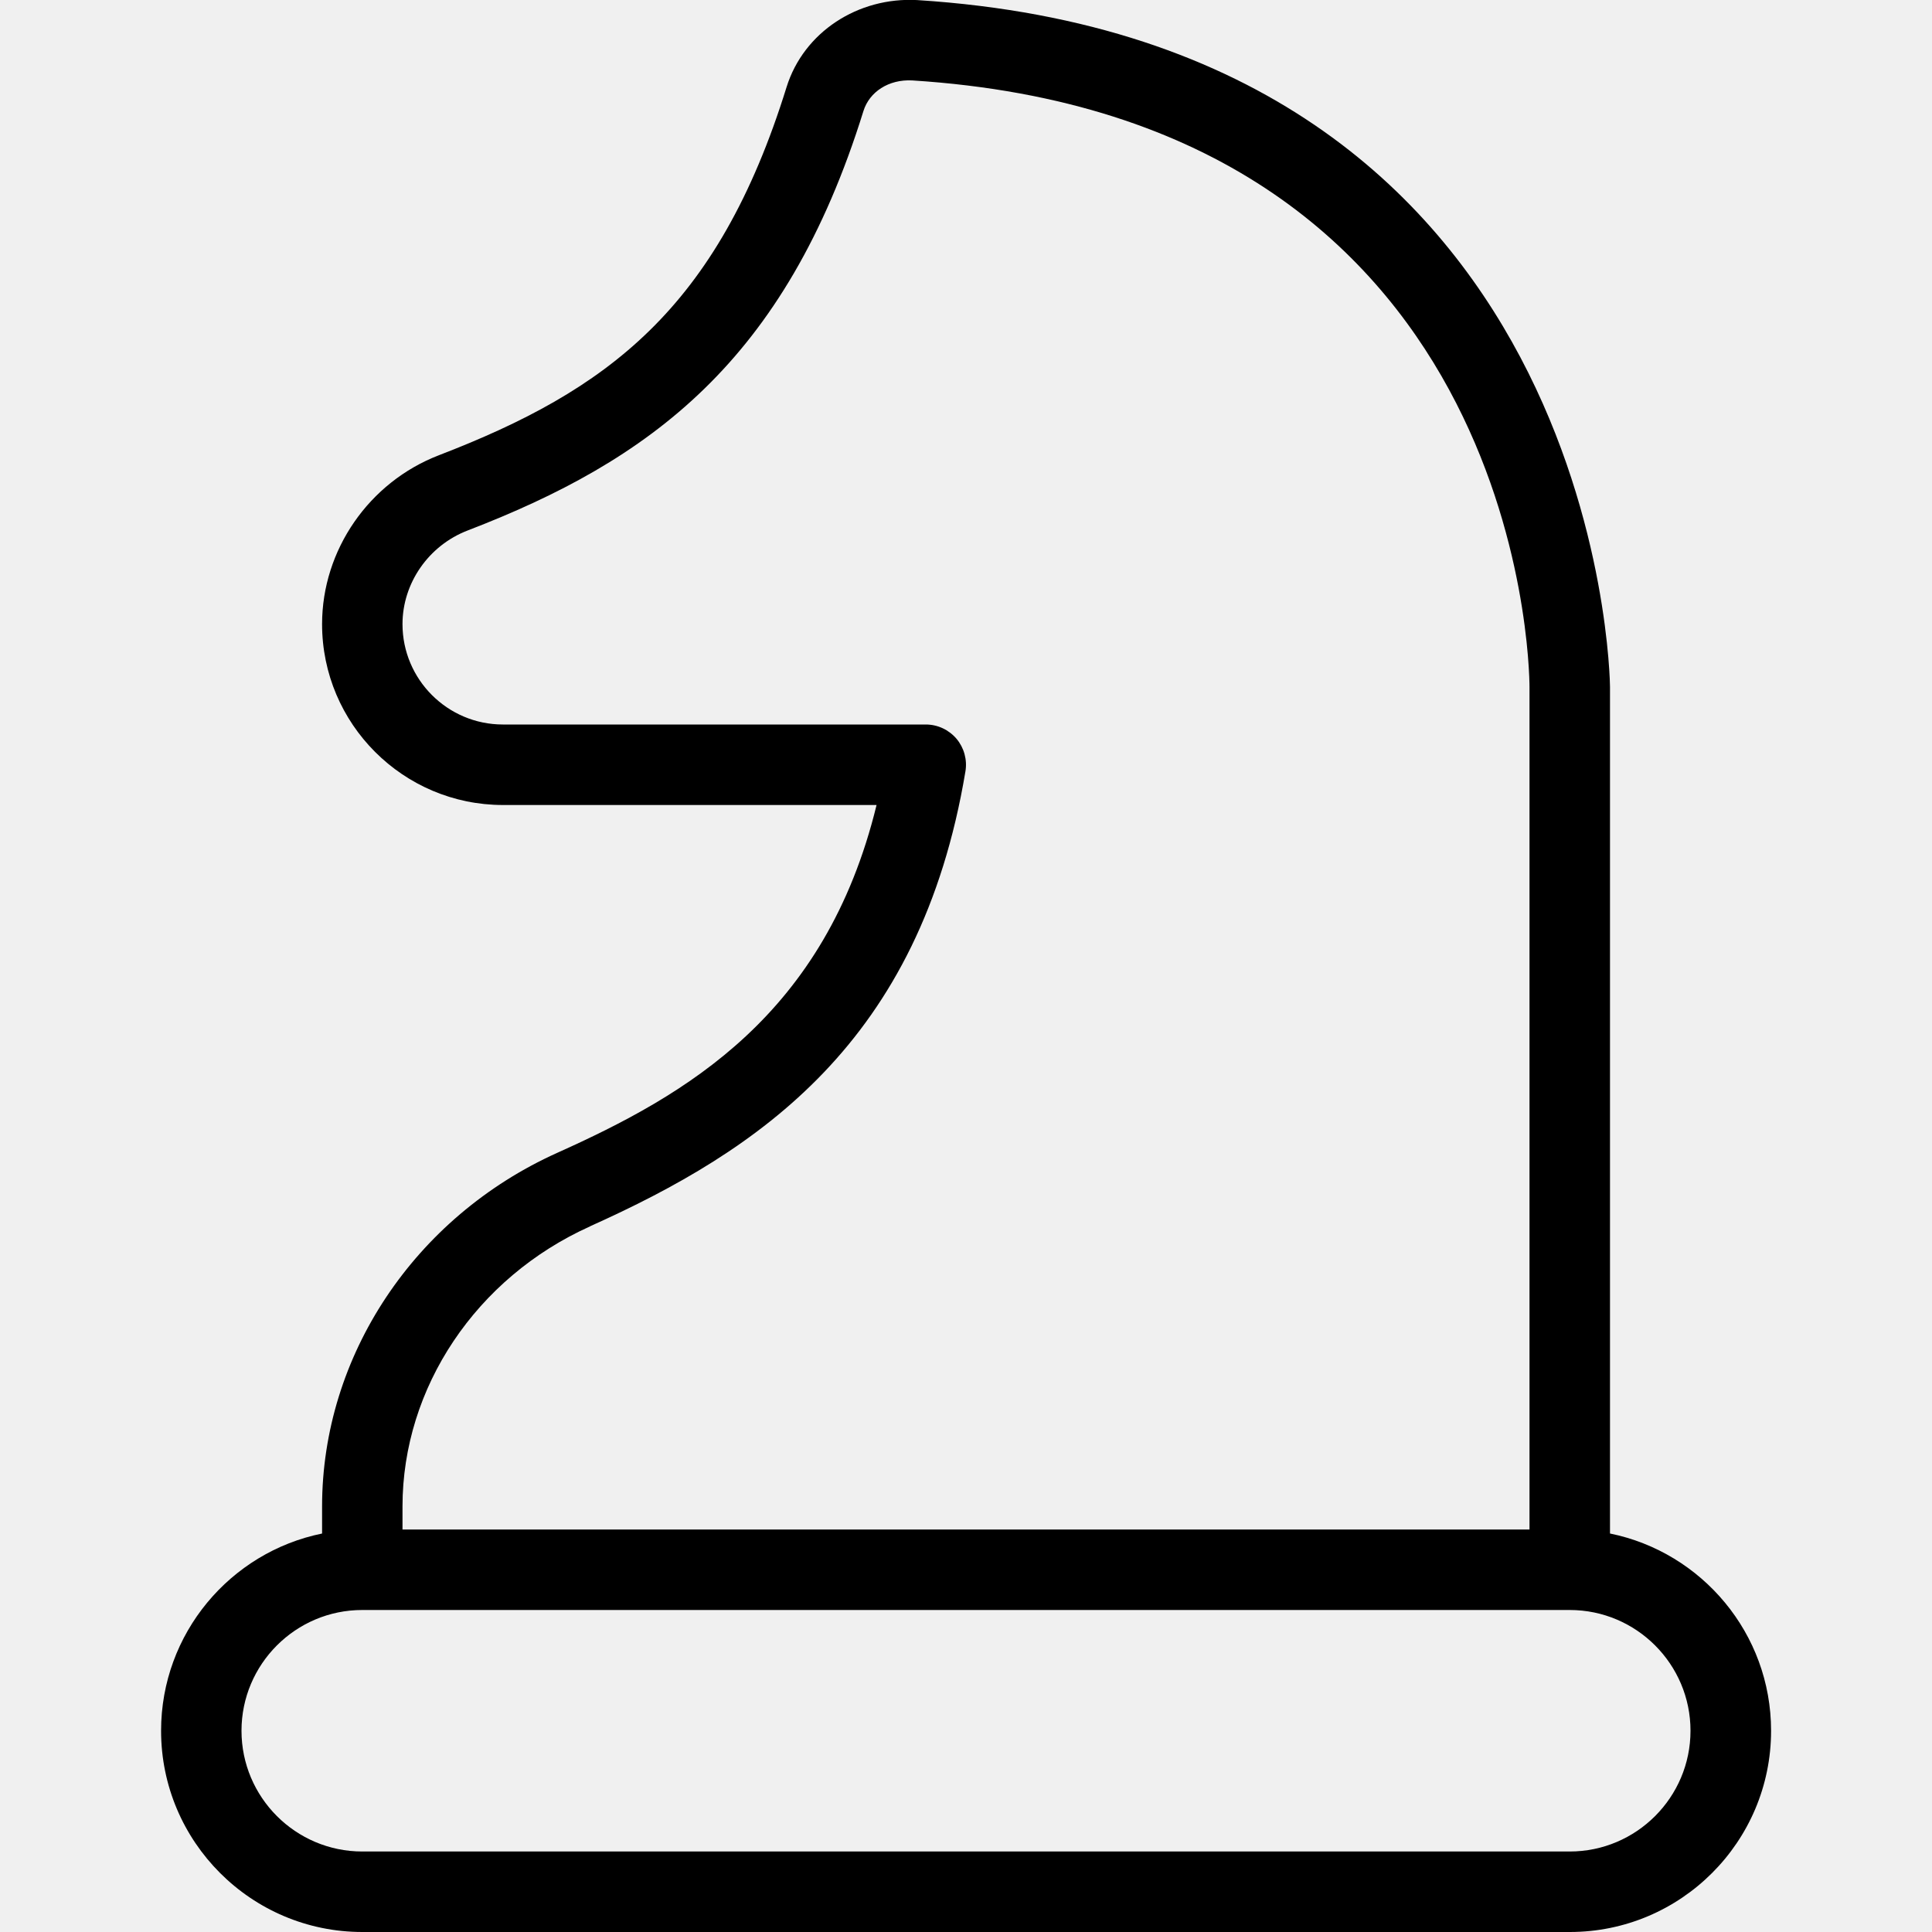
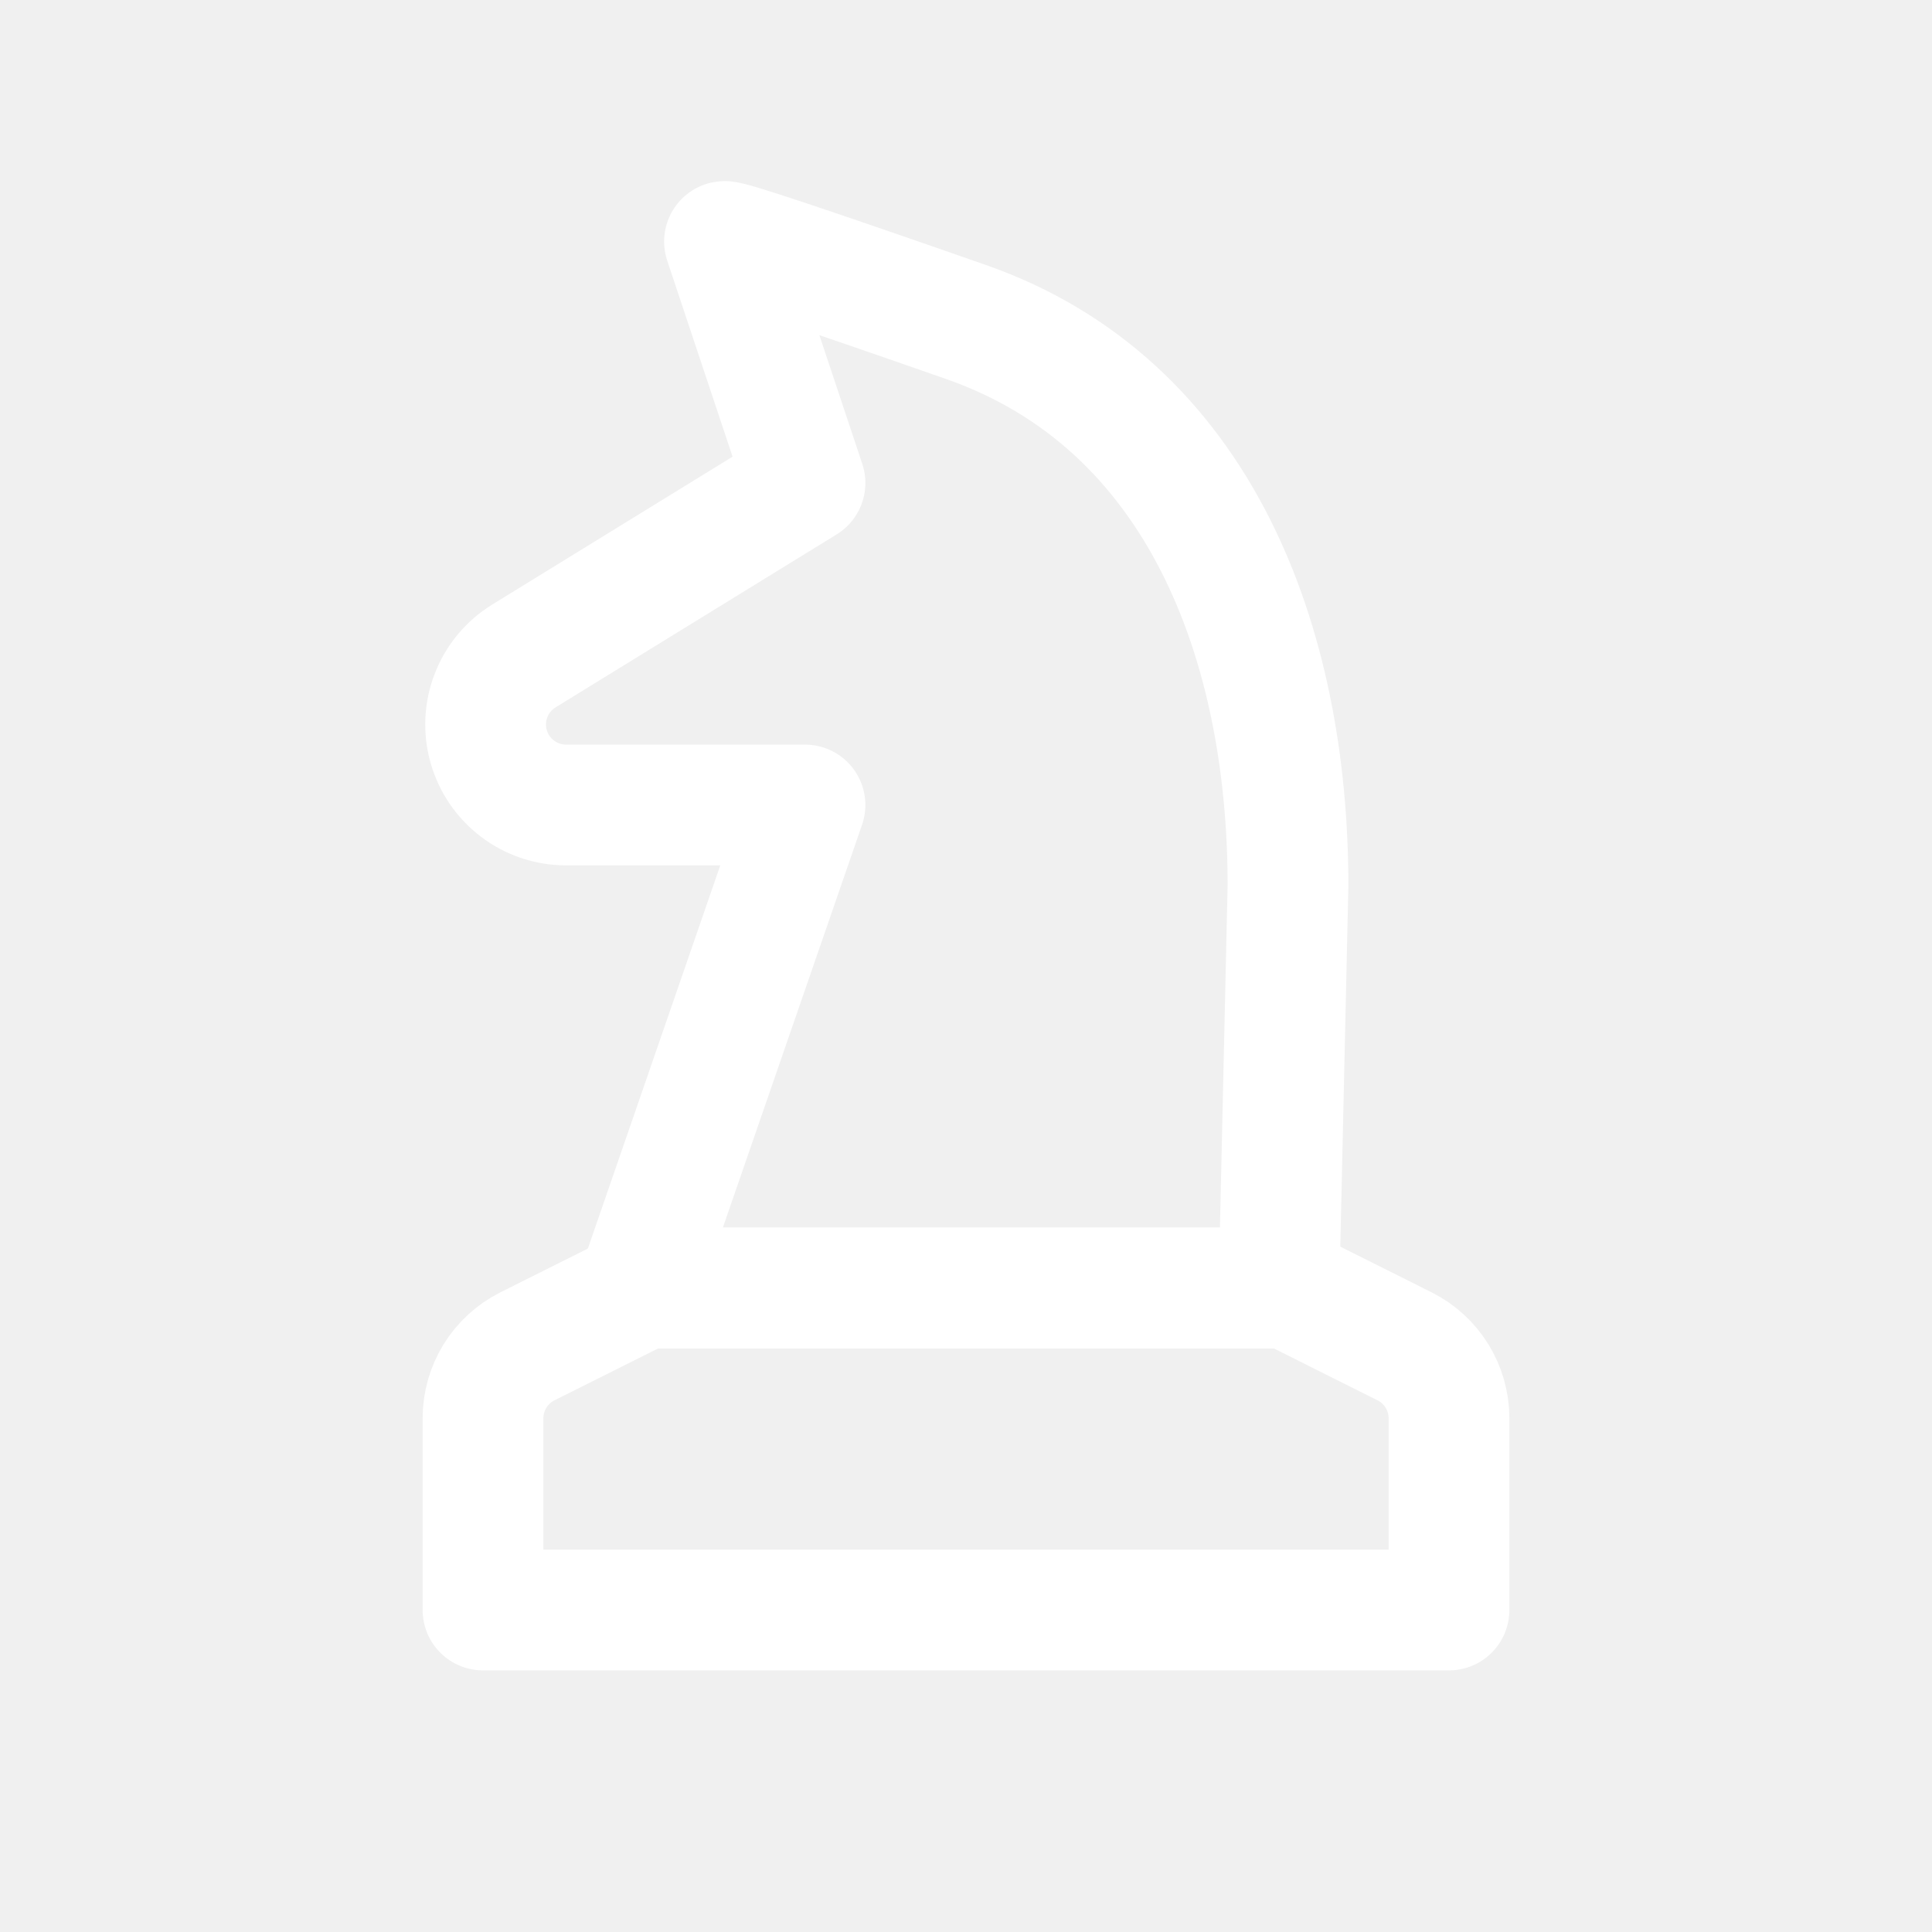
- <svg xmlns="http://www.w3.org/2000/svg" id="Layer_1" data-name="Layer 1" viewBox="0 0 24 24" width="512" height="512">
-   <path d="M20,19.05V8.533c0-.08-.099-7.992-8.606-8.532-.735-.04-1.41,.397-1.623,1.081-.859,2.765-2.235,3.771-4.321,4.574-.867,.335-1.449,1.177-1.449,2.097,0,1.239,1.008,2.247,2.247,2.247h4.641c-.638,2.617-2.371,3.604-3.967,4.321-1.774,.799-2.921,2.523-2.921,4.393v.336c-1.14,.232-2,1.242-2,2.45,0,1.379,1.121,2.5,2.5,2.5h15c1.379,0,2.5-1.121,2.5-2.5,0-1.208-.86-2.218-2-2.45Zm-12.669-3.817c2.089-.939,4.099-2.274,4.662-5.651,.024-.145-.017-.293-.111-.405-.096-.112-.234-.177-.382-.177H6.247c-.688,0-1.247-.56-1.247-1.247,0-.509,.325-.977,.809-1.163,2.249-.866,3.945-2.084,4.917-5.211,.074-.237,.312-.395,.605-.38,7.559,.479,7.668,7.247,7.669,7.534v10.467H5v-.286c0-1.477,.915-2.843,2.331-3.48Zm12.169,7.767H4.5c-.827,0-1.5-.673-1.5-1.5s.673-1.5,1.5-1.5h15c.827,0,1.5,.673,1.5,1.5s-.673,1.5-1.5,1.5Z" />
+ <svg xmlns="http://www.w3.org/2000/svg" class="icon icon-tabler icon-tabler-chess-knight" width="64" height="64" viewBox="0 0 24 24" stroke-width="1.5" stroke="#ffffff" fill="none" stroke-linecap="round" stroke-linejoin="round">
+   <path stroke="none" d="M0 0h24v24H0z" fill="none" />
+   <path d="M8 16l-1.447 .724a1 1 0 0 0 -.553 .894v2.382h12v-2.382a1 1 0 0 0 -.553 -.894l-1.447 -.724h-8z" />
+   <path d="M9 3l1 3l-3.491 2.148a1 1 0 0 0 .524 1.852h2.967l-2.073 6h7.961l.112 -5c0 -3 -1.09 -5.983 -4 -7c-1.94 -.678 -2.94 -1.011 -3 -1z" />
</svg>
